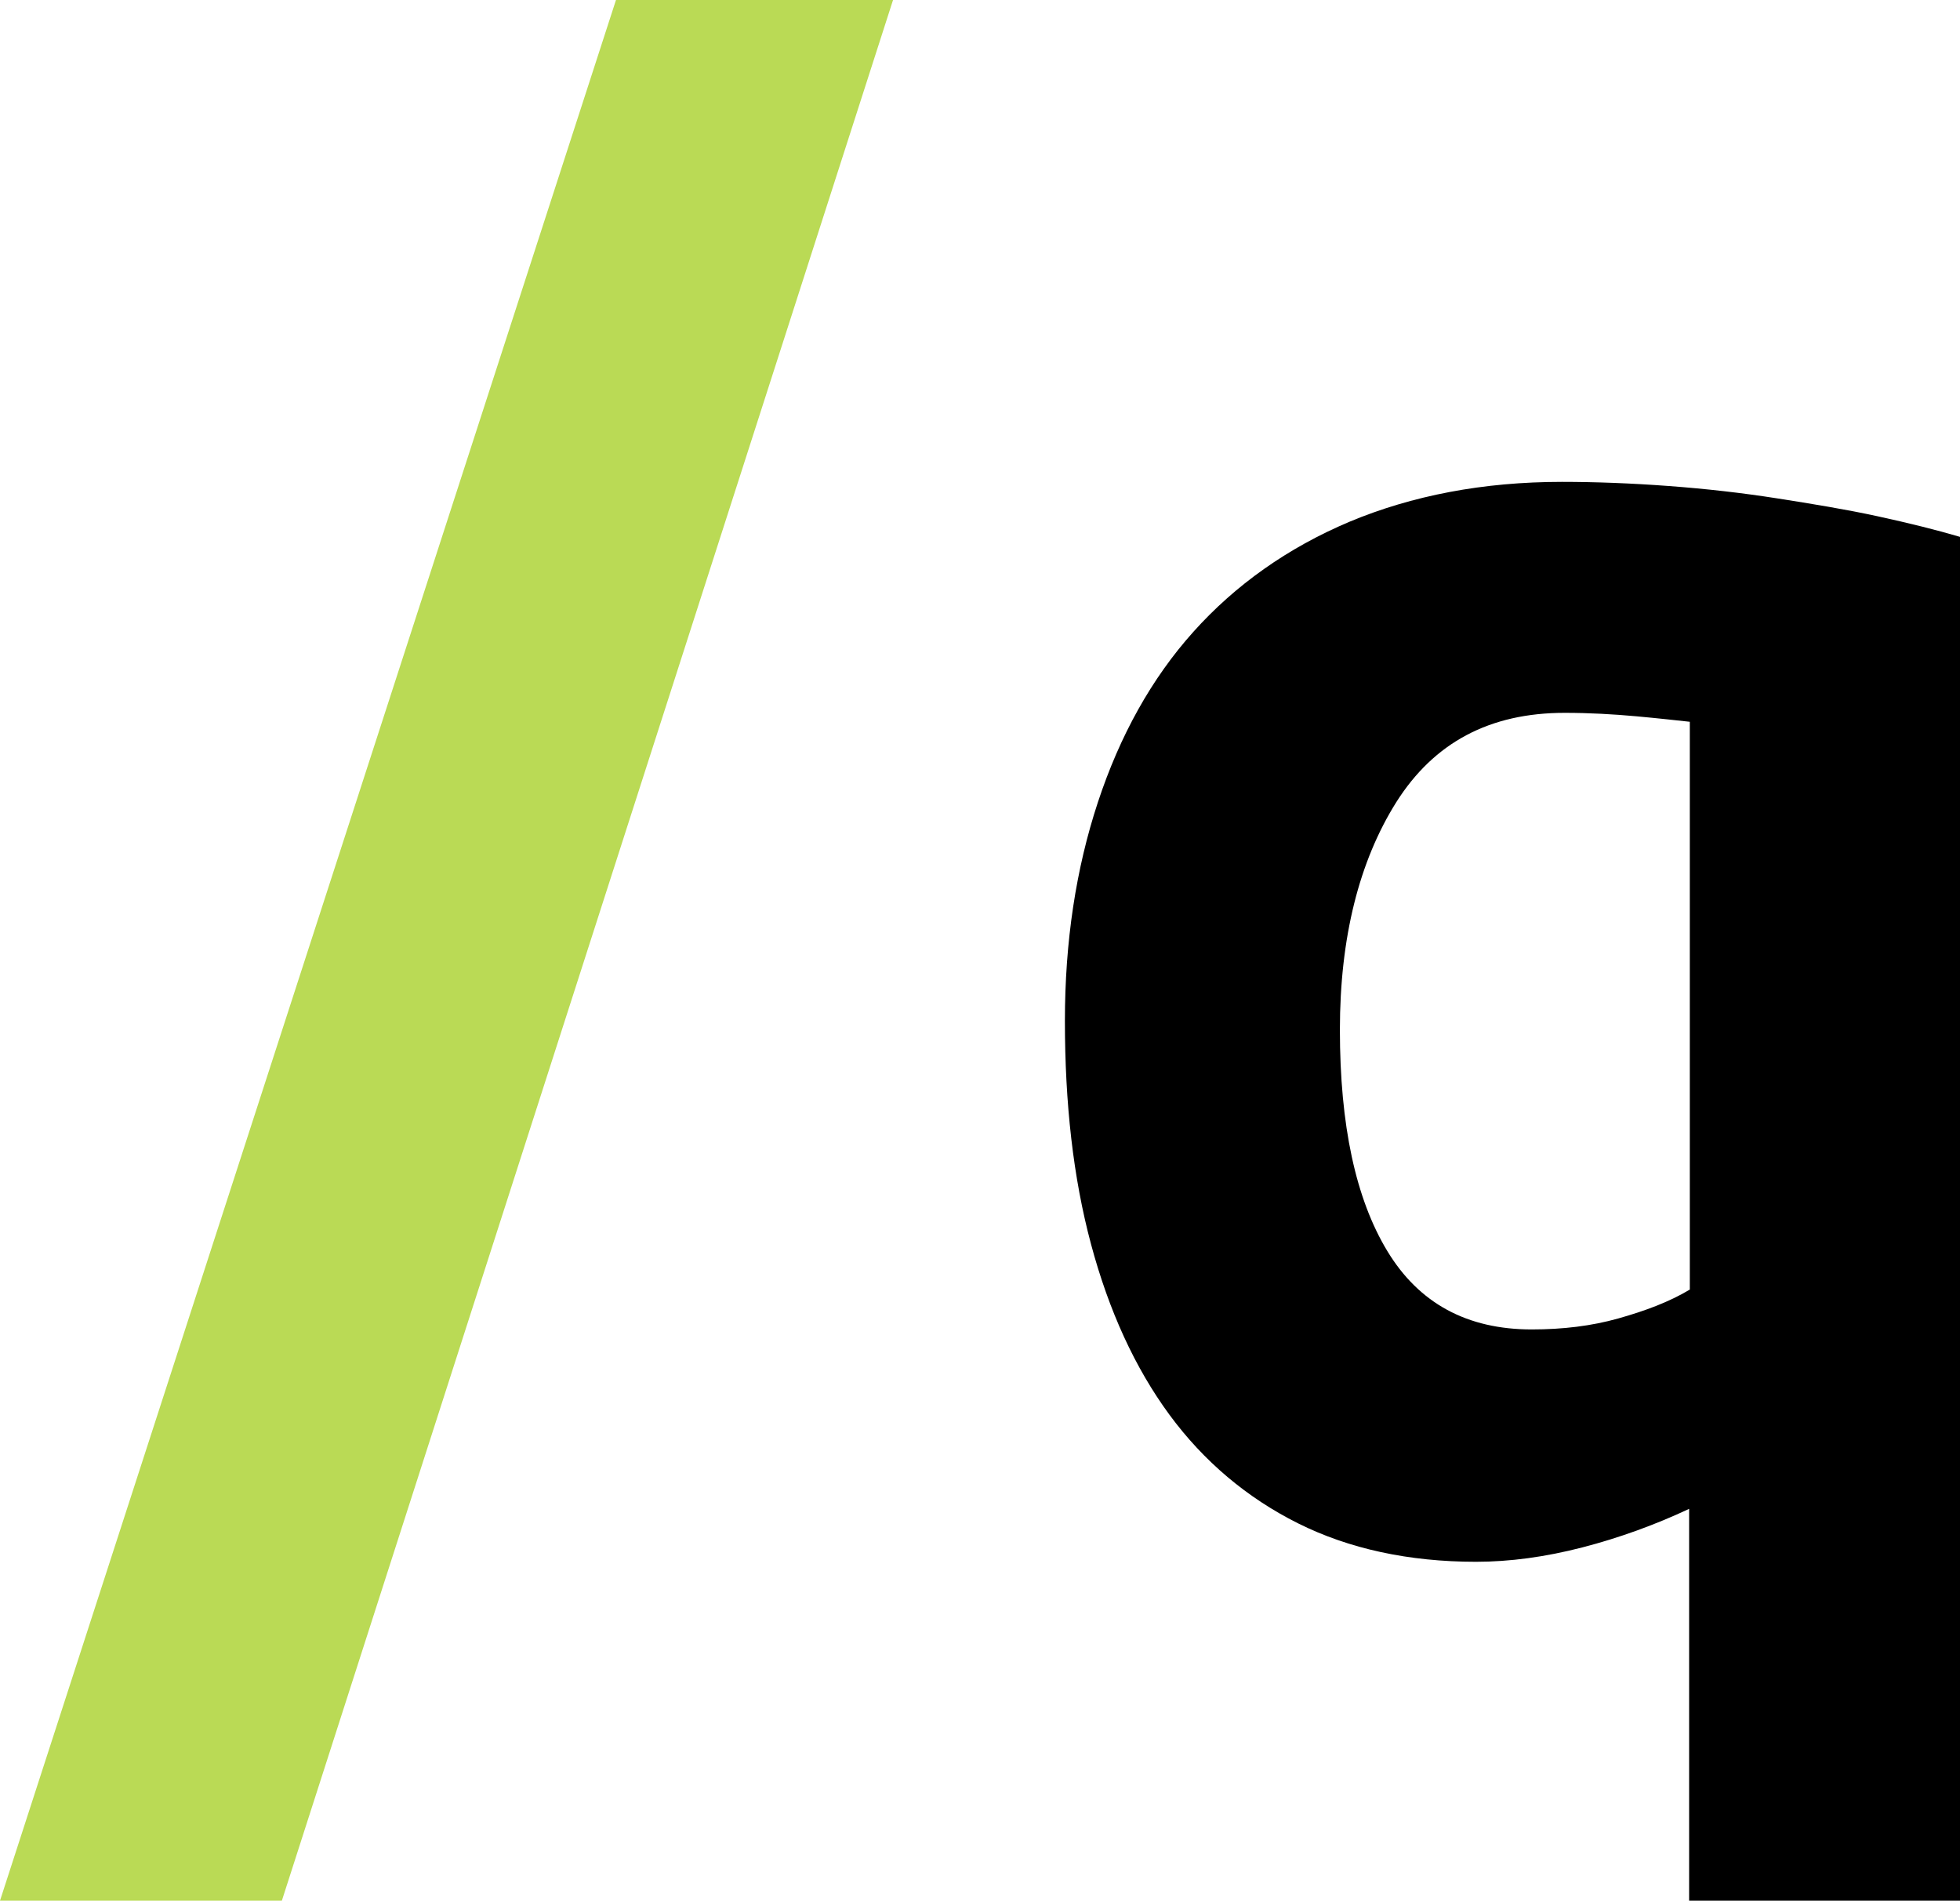
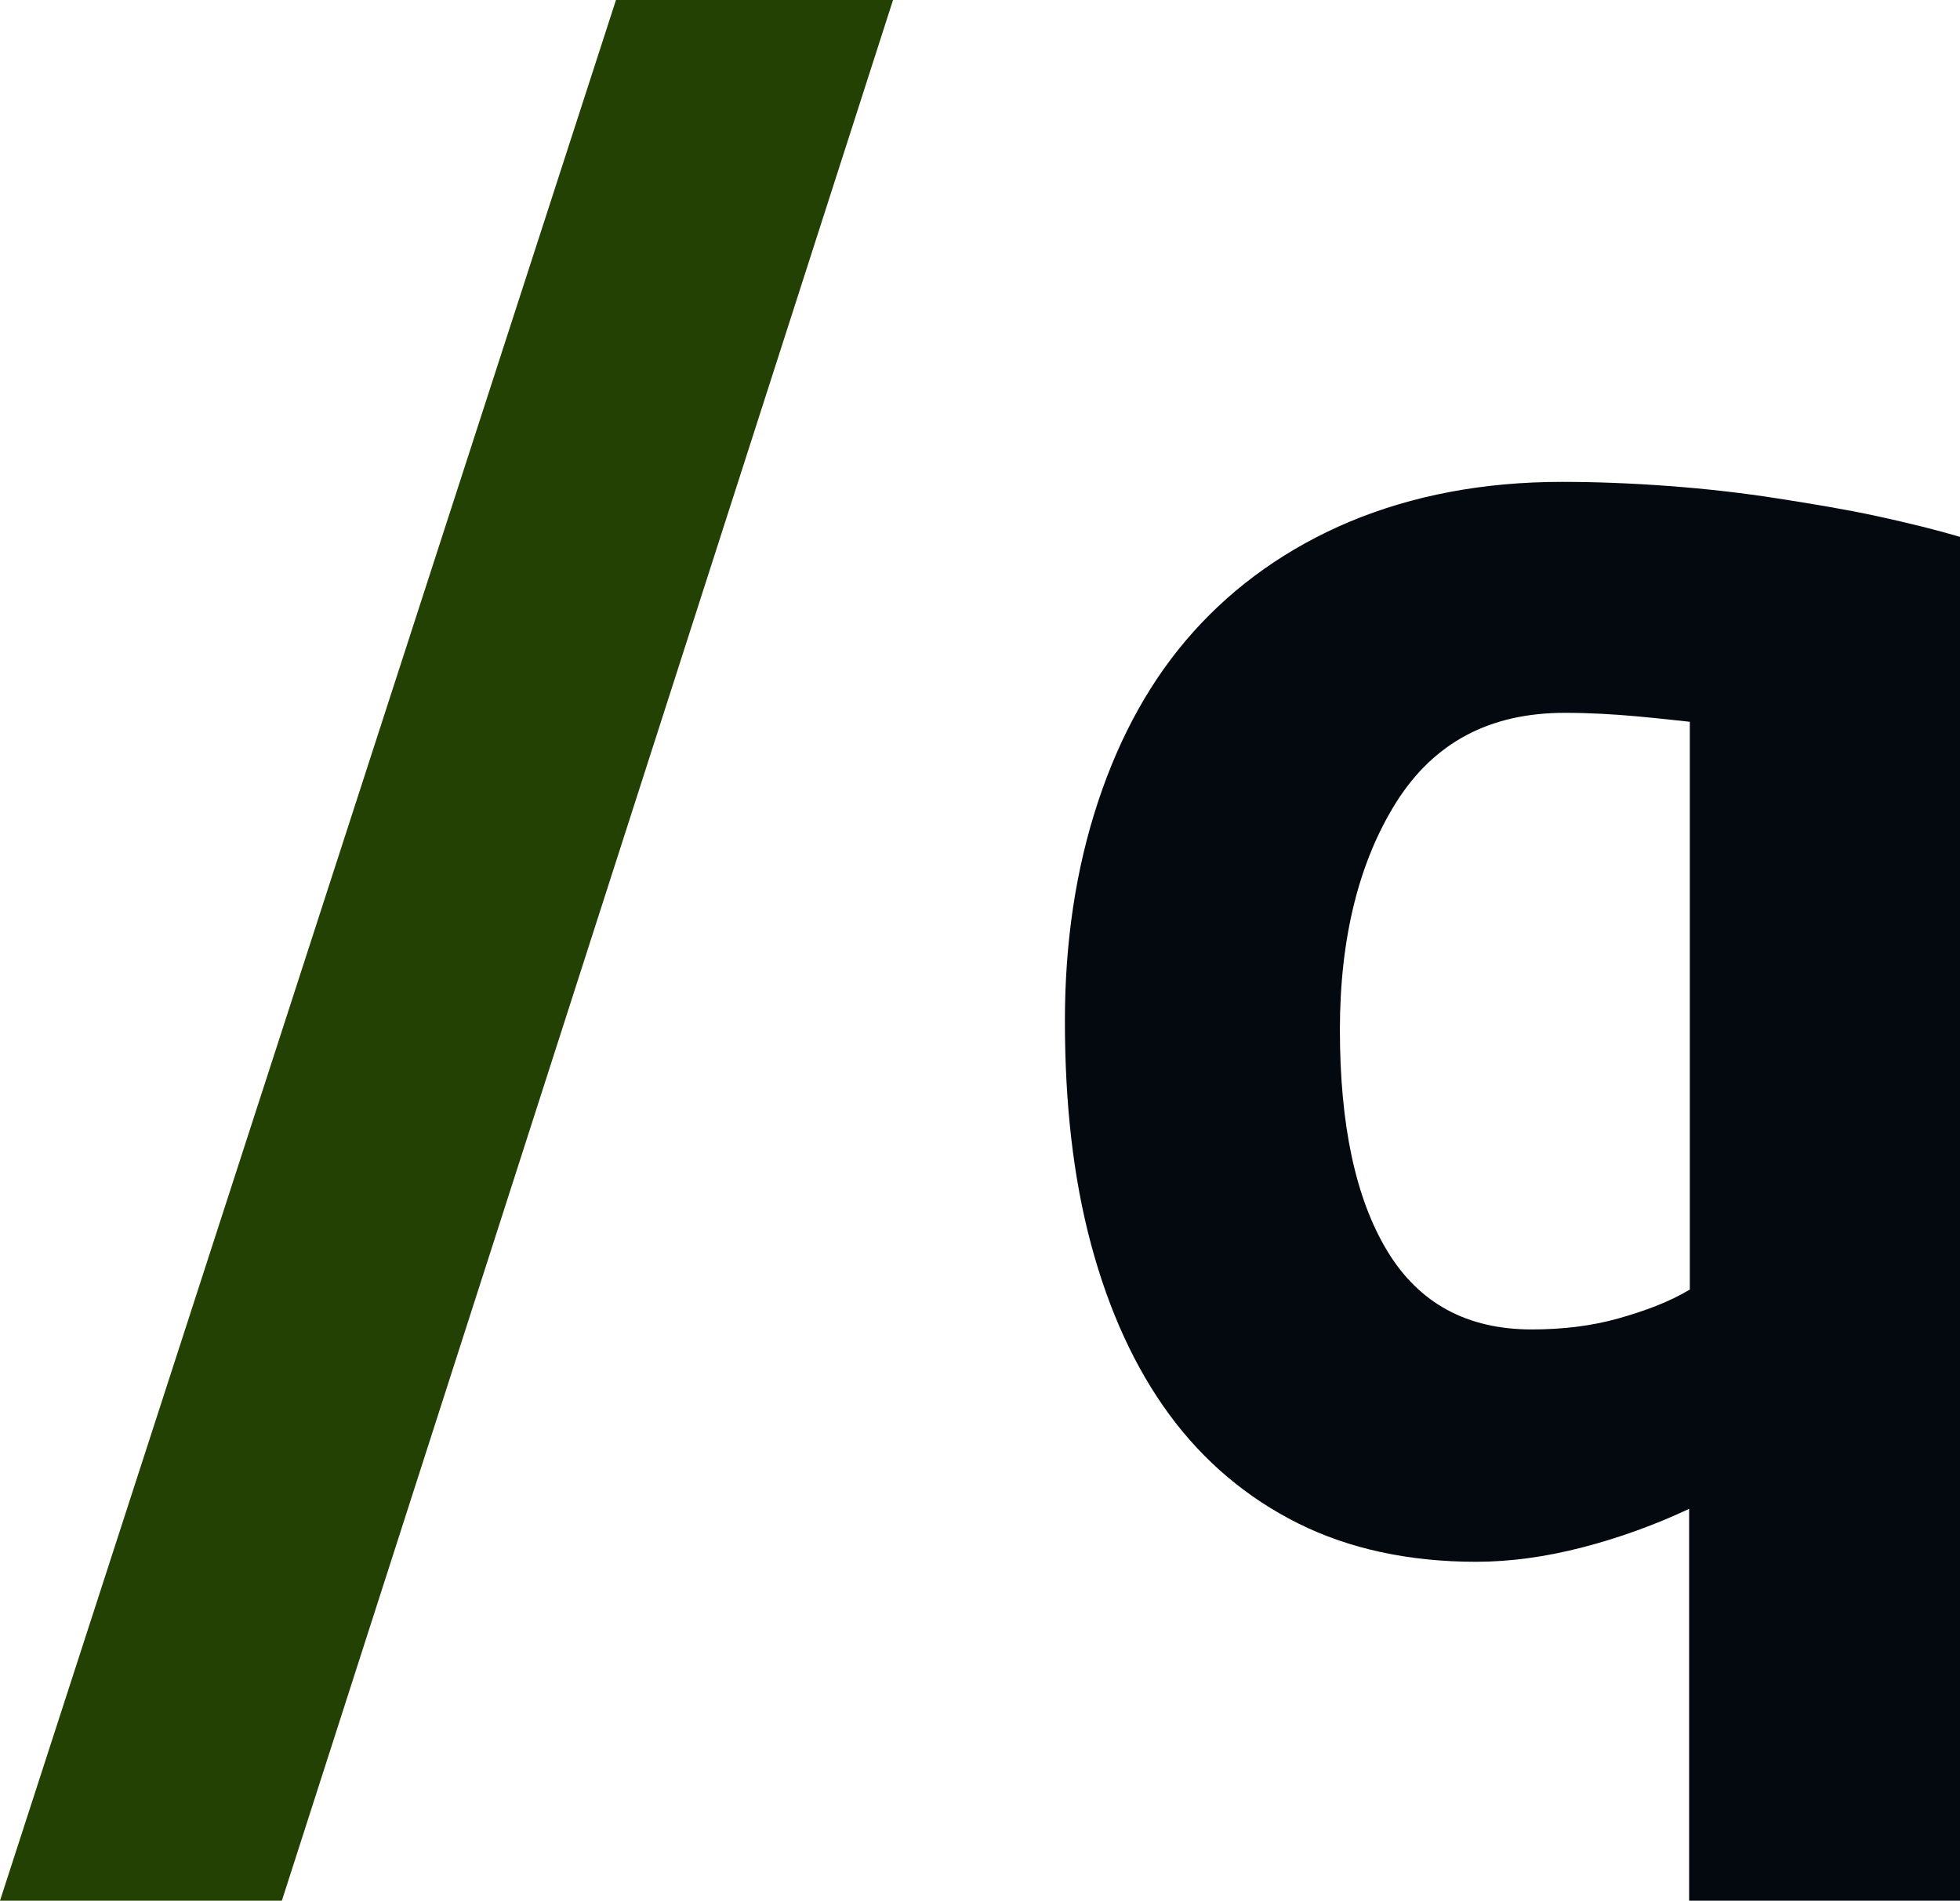
<svg xmlns="http://www.w3.org/2000/svg" id="Layer_1" data-name="Layer 1" viewBox="0 0 28.51 27.65">
  <defs>
    <style>
-         .cls-1 { fill: #bada55; }
-         .cls-2 { fill: #000; }
+         .cls-1 { fill: #224102; }
+         .cls-2 { fill: #04080F; }
+         @media (prefers-color-scheme: dark) {
+           .cls-1 { fill: #FFA630; }
+         }
    </style>
  </defs>
  <path class="cls-1" d="m4.1,27.65H0L8.96,0h4.03L4.1,27.65Z" />
  <path class="cls-2" d="m15.49,14.85c0-1.15.16-2.21.48-3.18.32-.97.78-1.8,1.39-2.48.61-.68,1.37-1.22,2.27-1.6.91-.38,1.94-.58,3.09-.58.49,0,1.01.02,1.55.06.54.04,1.07.1,1.58.18.51.08,1,.16,1.46.26.46.1.86.2,1.2.3v19.84h-3.94v-5.7c-.49.23-1.01.42-1.55.56-.54.14-1.06.21-1.55.21-.98,0-1.85-.19-2.59-.56s-1.37-.9-1.87-1.58c-.5-.68-.88-1.51-1.14-2.48-.26-.97-.38-2.05-.38-3.25Zm4,.13c0,1.39.23,2.46.69,3.22.46.76,1.16,1.14,2.1,1.14.45,0,.87-.05,1.26-.16.39-.11.74-.24,1.04-.42v-8.26c-.19-.02-.45-.05-.78-.08-.33-.03-.68-.05-1.04-.05-1.09,0-1.9.43-2.45,1.3-.54.86-.82,1.97-.82,3.31Z" />
</svg>
